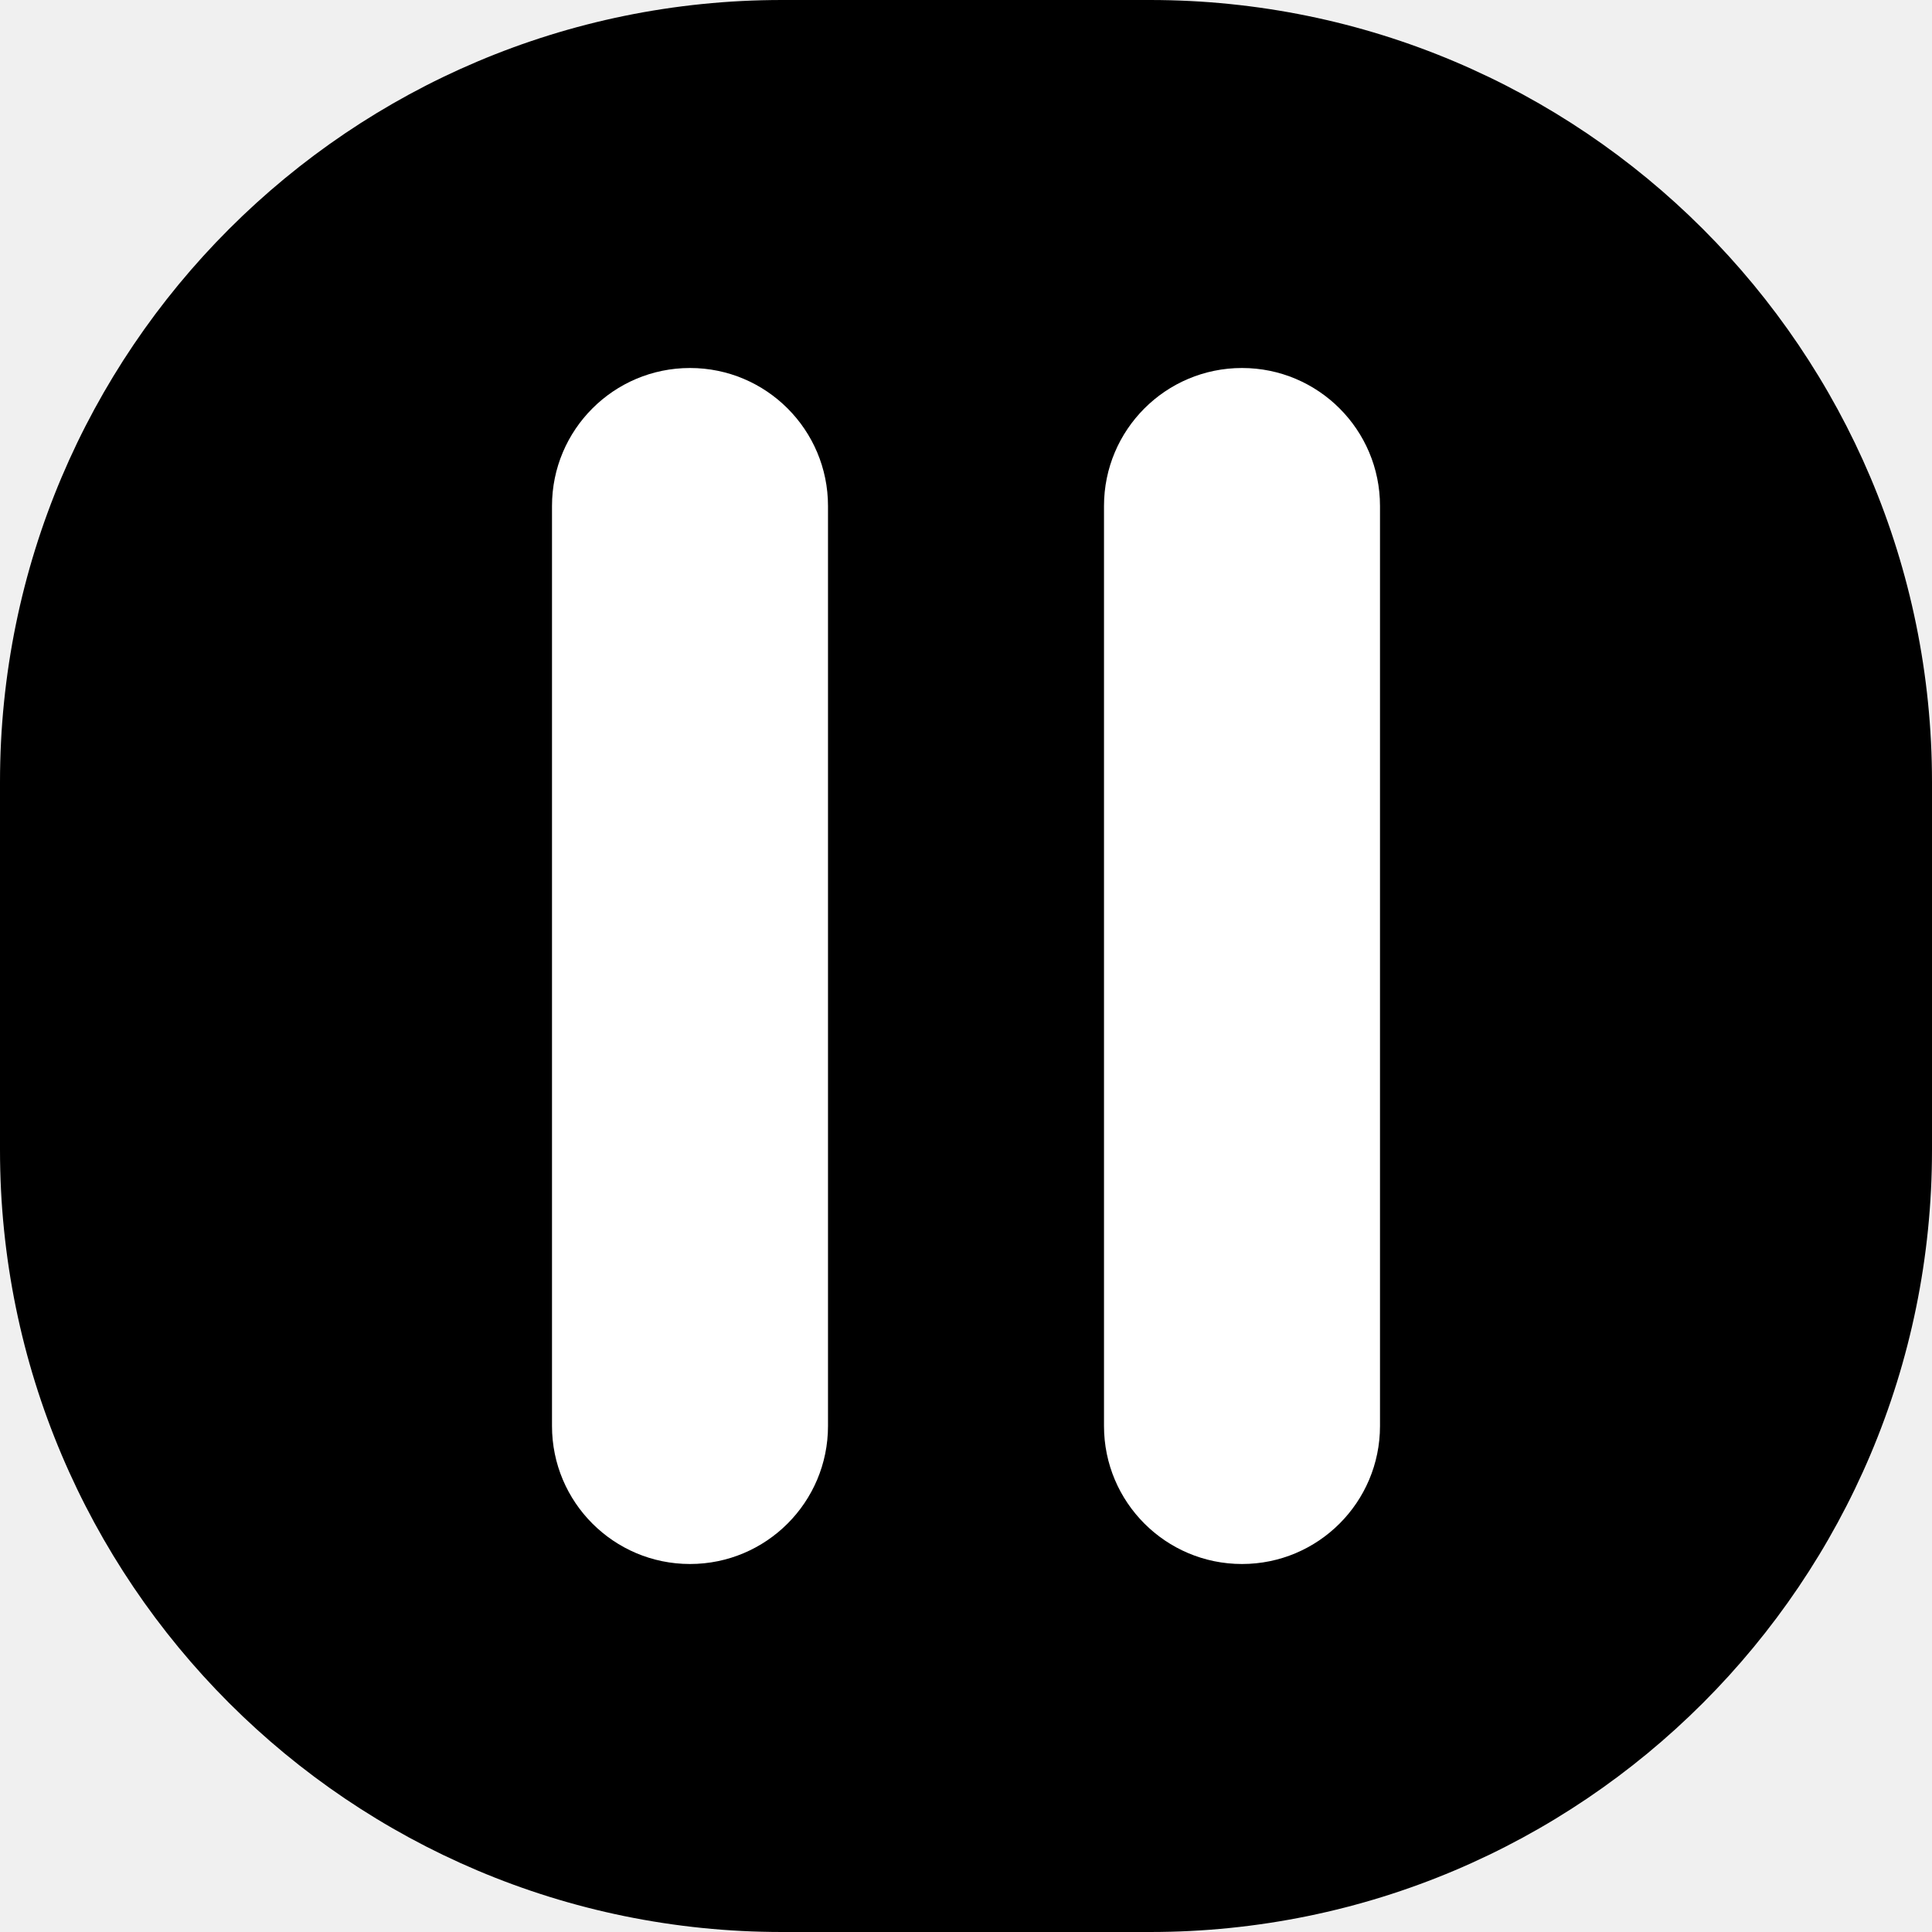
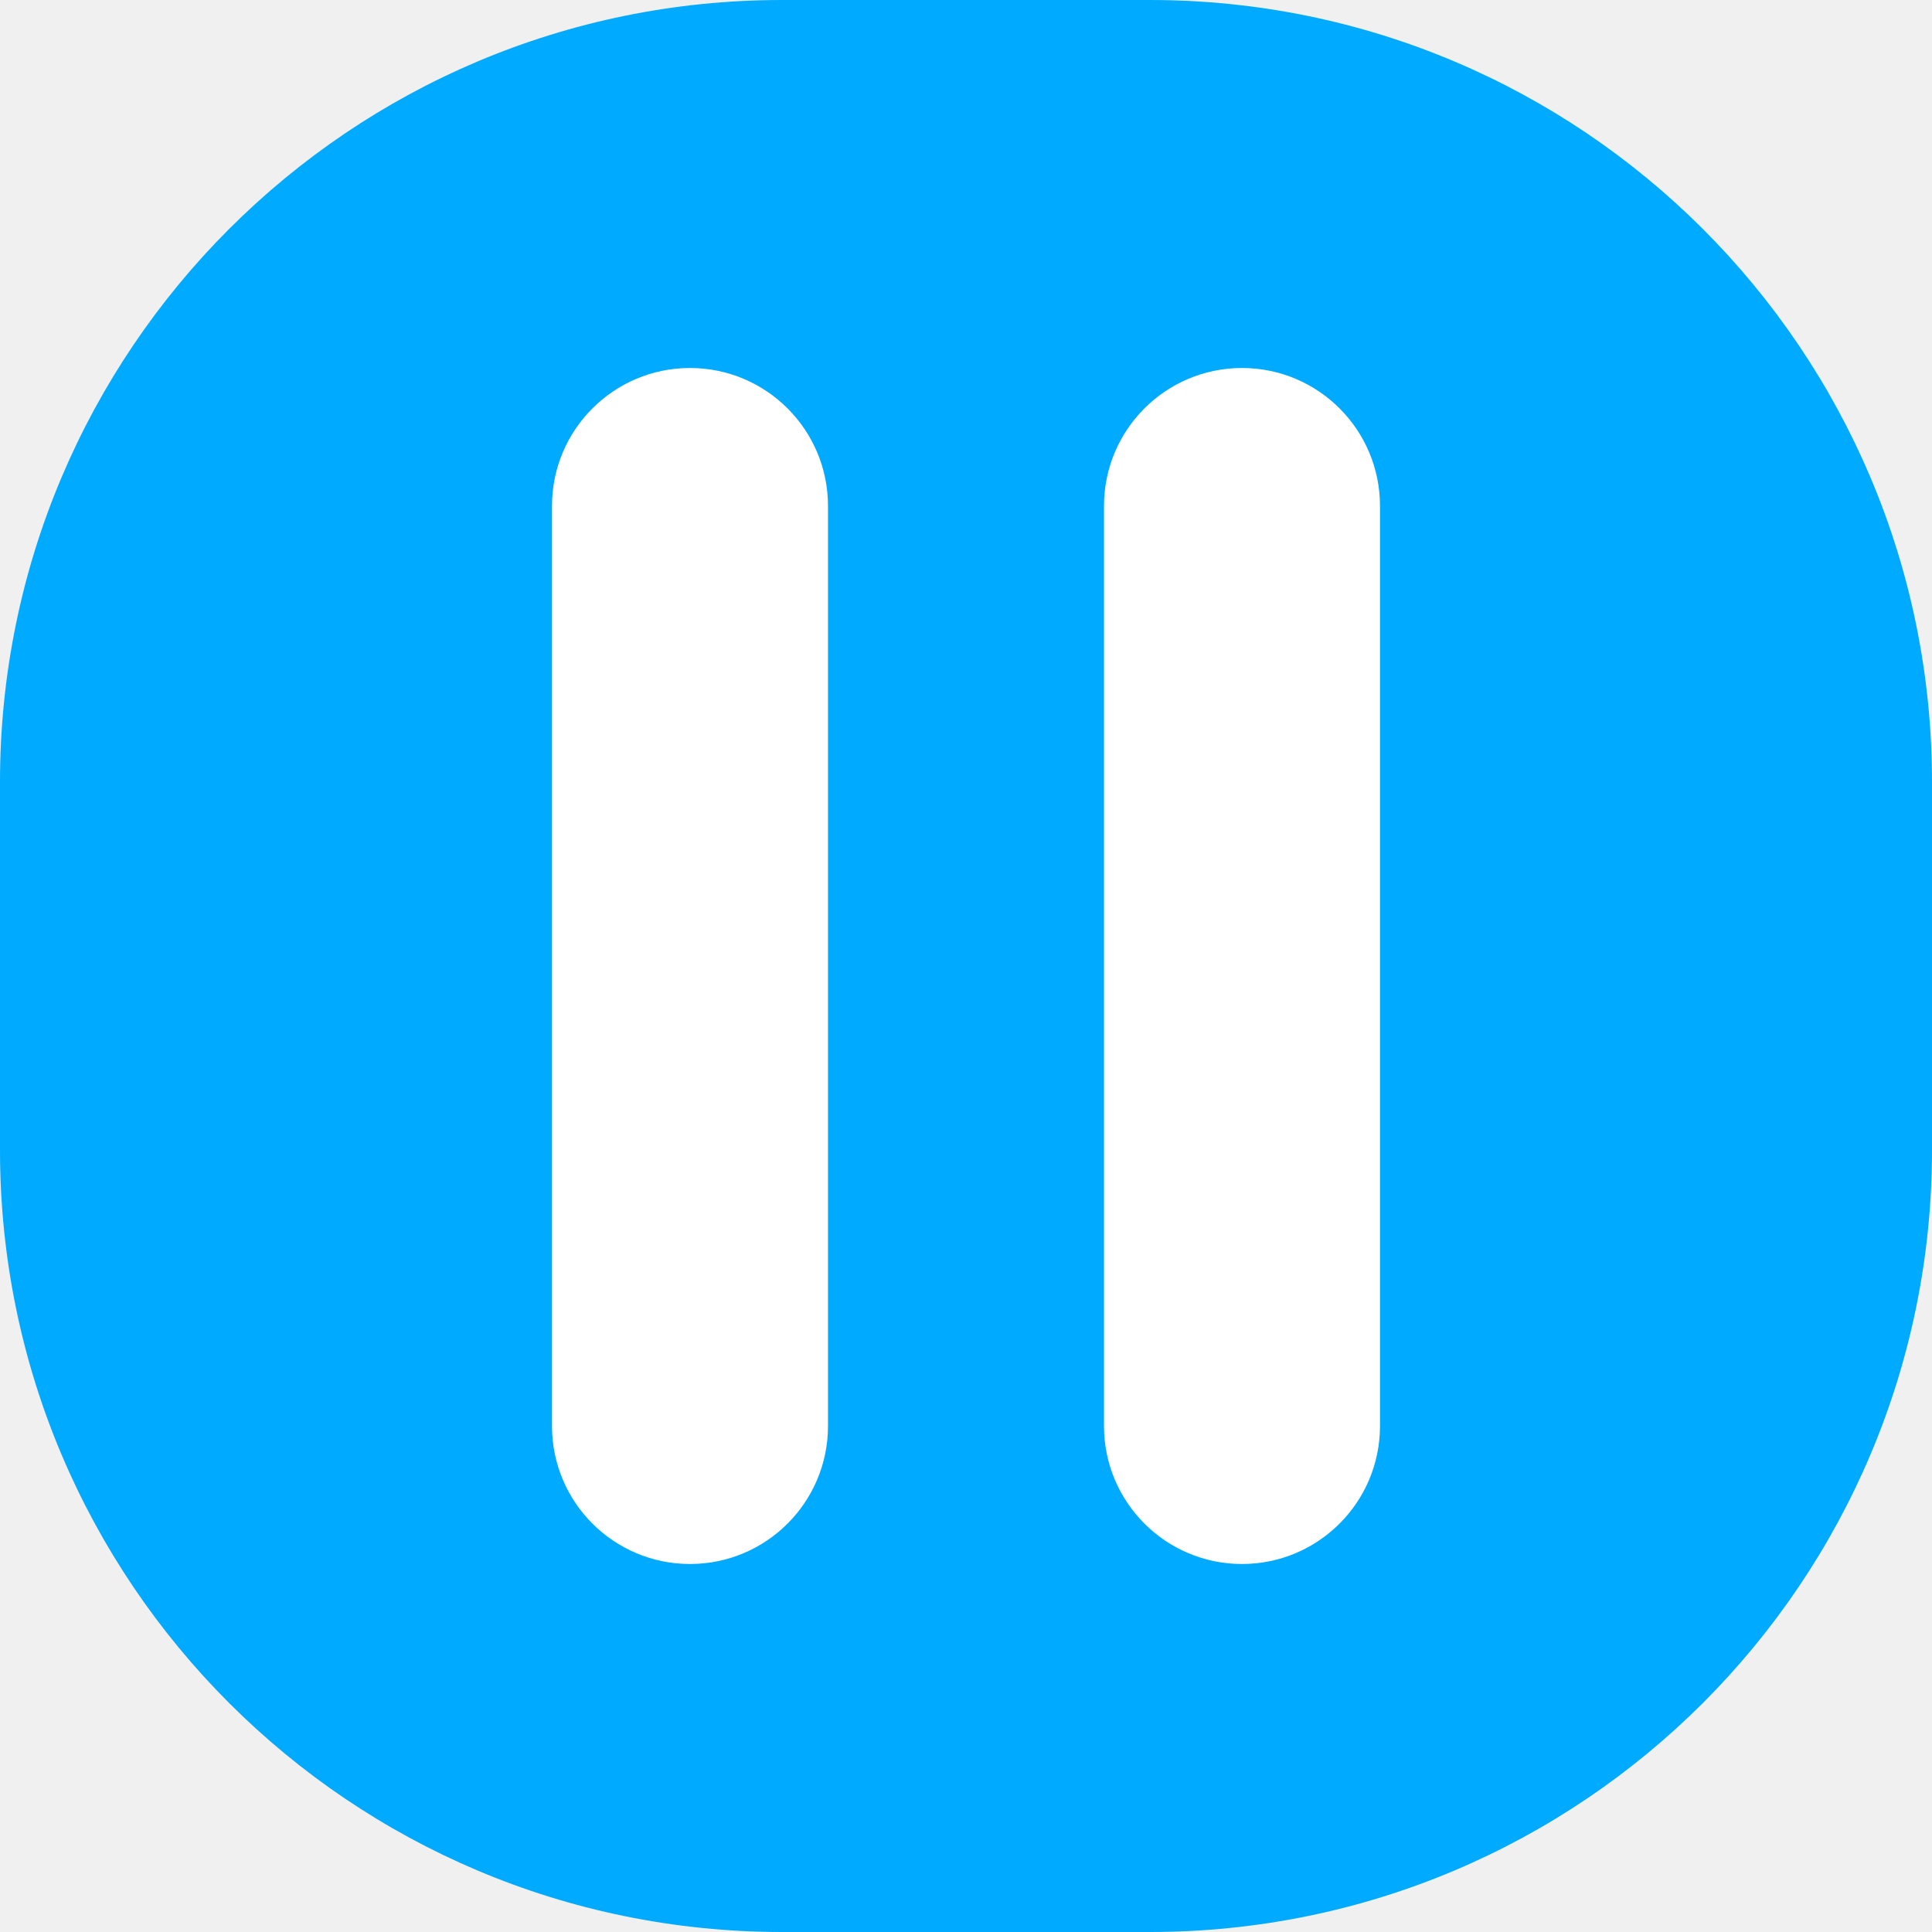
<svg xmlns="http://www.w3.org/2000/svg" width="42" height="42" viewBox="0 0 42 42" fill="none">
-   <path d="M0 17C0 7.611 7.611 0 17 0H25C34.389 0 42 7.611 42 17V25C42 34.389 34.389 42 25 42H17C7.611 42 0 34.389 0 25V17Z" fill="black" />
+   <path d="M0 17C0 7.611 7.611 0 17 0H25C34.389 0 42 7.611 42 17V25C42 34.389 34.389 42 25 42H17C7.611 42 0 34.389 0 25V17Z" fill="#00aaff" />
  <path fill-rule="evenodd" clip-rule="evenodd" d="M15 8C16.657 8 18 9.343 18 11V31C18 32.657 16.657 34 15 34C13.343 34 12 32.657 12 31V11C12 9.343 13.343 8 15 8Z" fill="white" />
  <path fill-rule="evenodd" clip-rule="evenodd" d="M27 8C28.657 8 30 9.343 30 11V31C30 32.657 28.657 34 27 34C25.343 34 24 32.657 24 31V11C24 9.343 25.343 8 27 8Z" fill="white" />
</svg>
